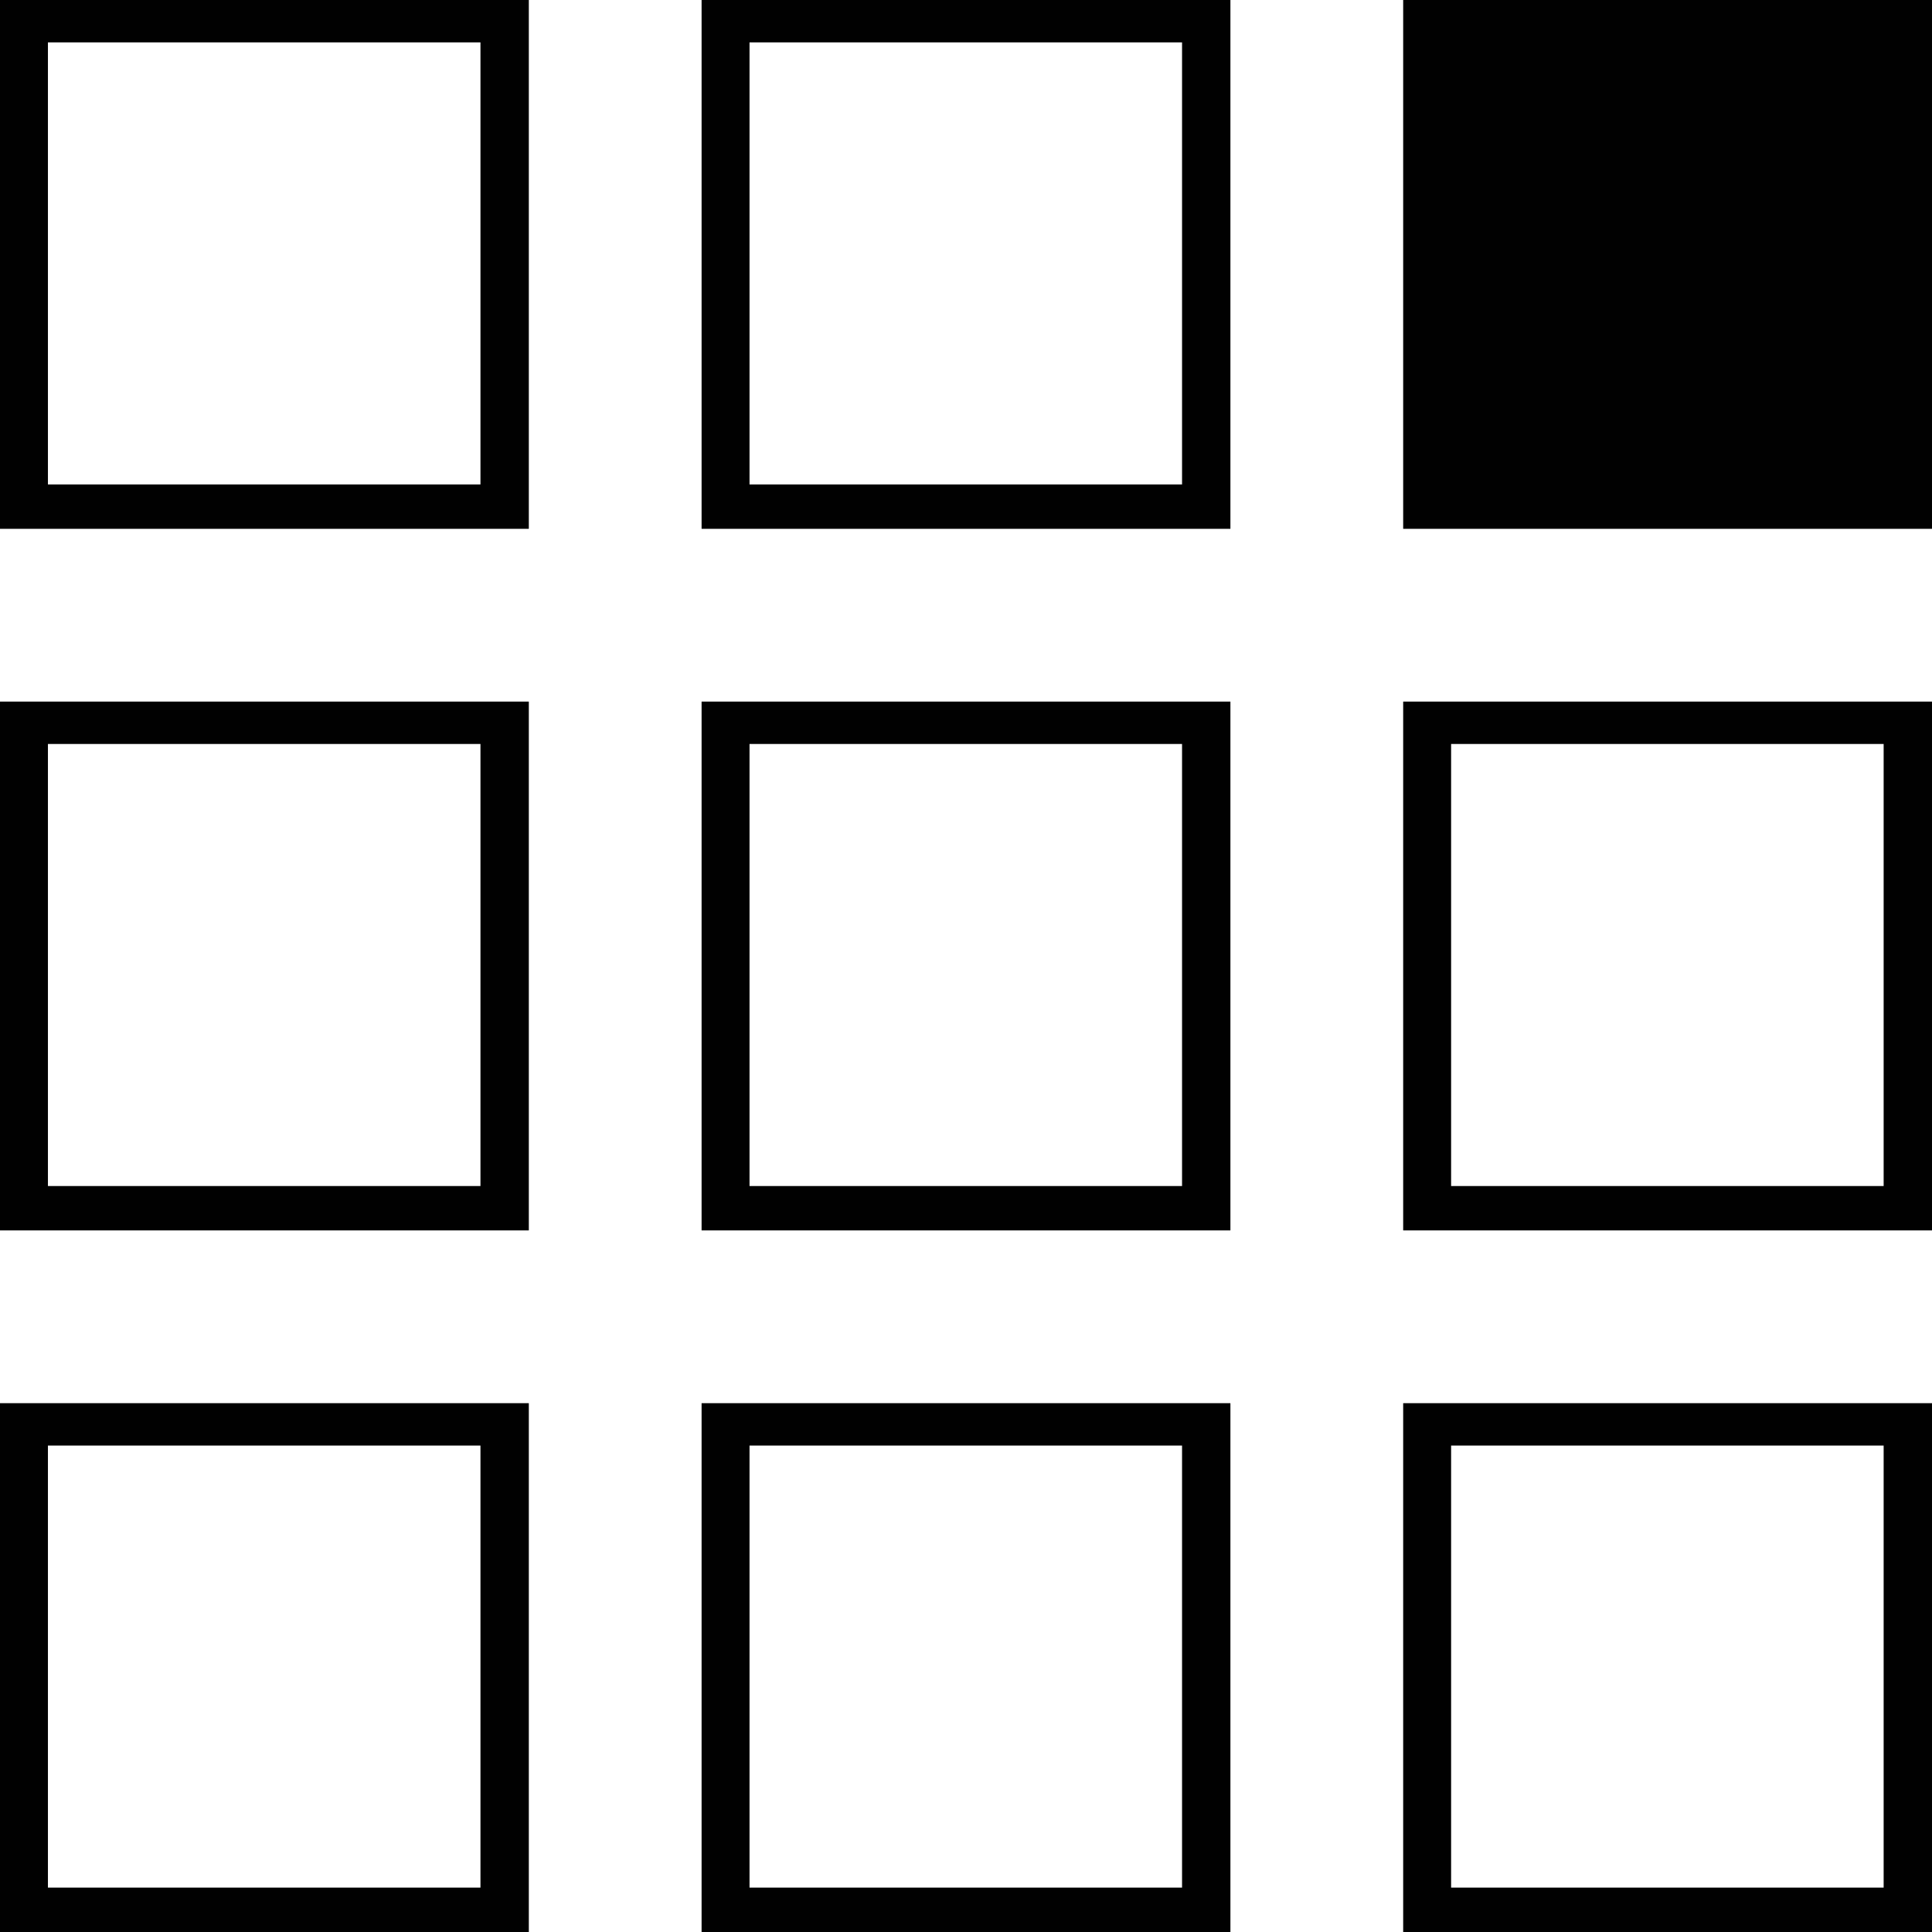
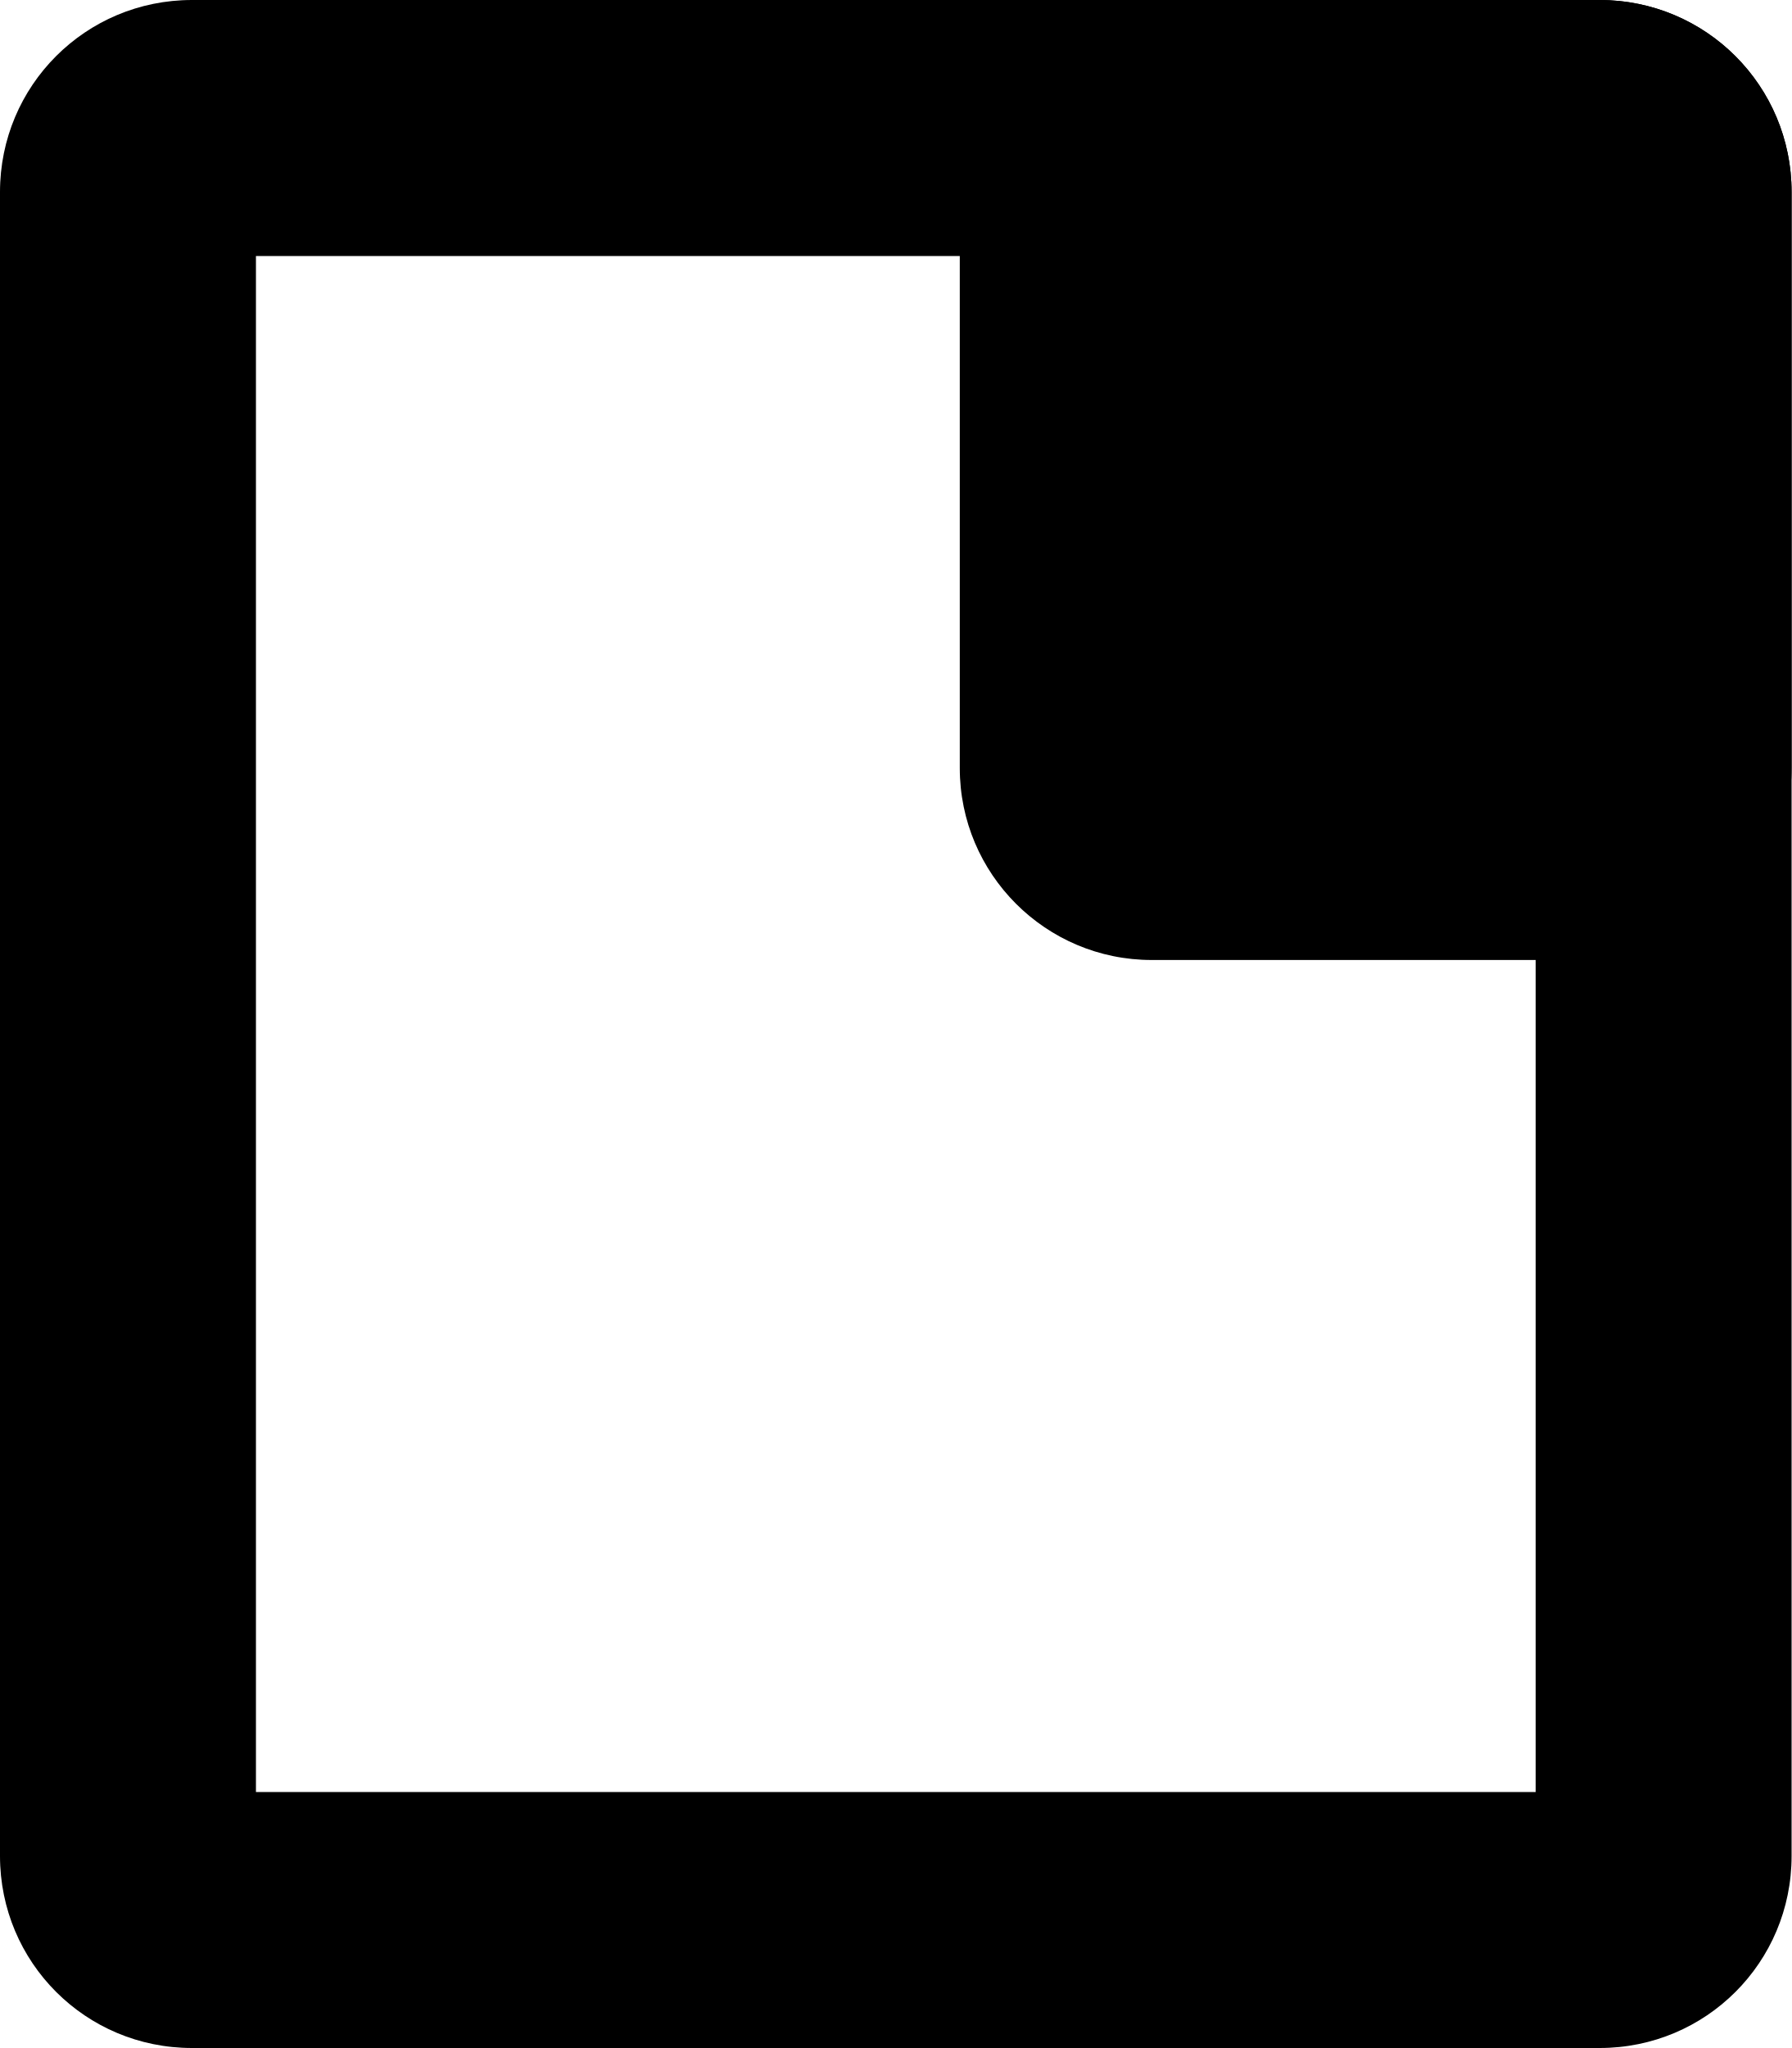
- <svg xmlns="http://www.w3.org/2000/svg" viewBox="0 0 495 495">
-   <g fill-opacity=".995">
-     <path d="M0 359.51V495h135.49V359.51M12.28 483.63V370.37H123.1v113.26zM359.51 179.755v135.49H495v-135.49m-123.21 124.12v-113.26h110.82v113.26zM359.51 359.51V495H495V359.51M371.79 483.63V370.37h110.82v113.26zM179.755 359.51V495h135.49V359.51m-123.21 124.12V370.37h110.82v113.26zM179.755 179.755v135.49h135.49v-135.49m-123.21 124.12v-113.26h110.82v113.26zM0 179.755v135.49h135.49v-135.49M12.28 303.875v-113.26H123.1v113.26zM359.51 0v135.49H495V0ZM179.755 0v135.49h135.49V0m-123.21 124.12V10.86h110.82v113.26zM0 0v135.49h135.49V0M12.28 124.12V10.86H123.1v113.26z" />
-   </g>
+ <svg xmlns="http://www.w3.org/2000/svg" viewBox="0 0 448 512" version="1.1" id="svg135" width="448" height="512" xml:space="preserve">
+   <defs id="defs139" />
+   <path id="rect12201" style="fill:#000000;fill-opacity:1;stroke:none;stroke-width:30;stroke-linejoin:round;stroke-dasharray:none;stroke-opacity:1;paint-order:fill markers stroke;stop-color:#000000" d="m 400,0 c 26.592,0 48,21.408 48,48 v 416 c 0,26.592 -21.408,48 -48,48 H 48 C 21.408,512 -3.5682677e-7,490.592 -3.5682677e-7,464 V 48 C -3.5682677e-7,21.408 21.408,0 48,0 Z M 384,64 H 64 v 384 h 320 z" />
+   <rect style="fill:#000000;fill-opacity:1;stroke:none;stroke-width:30;stroke-linejoin:round;stroke-dasharray:none;stroke-opacity:1;paint-order:fill markers stroke;stop-color:#000000" id="rect12206" width="208" height="240" x="-448" y="-1.9692461e-05" rx="48" ry="48" transform="scale(-1,1)" />
</svg>
